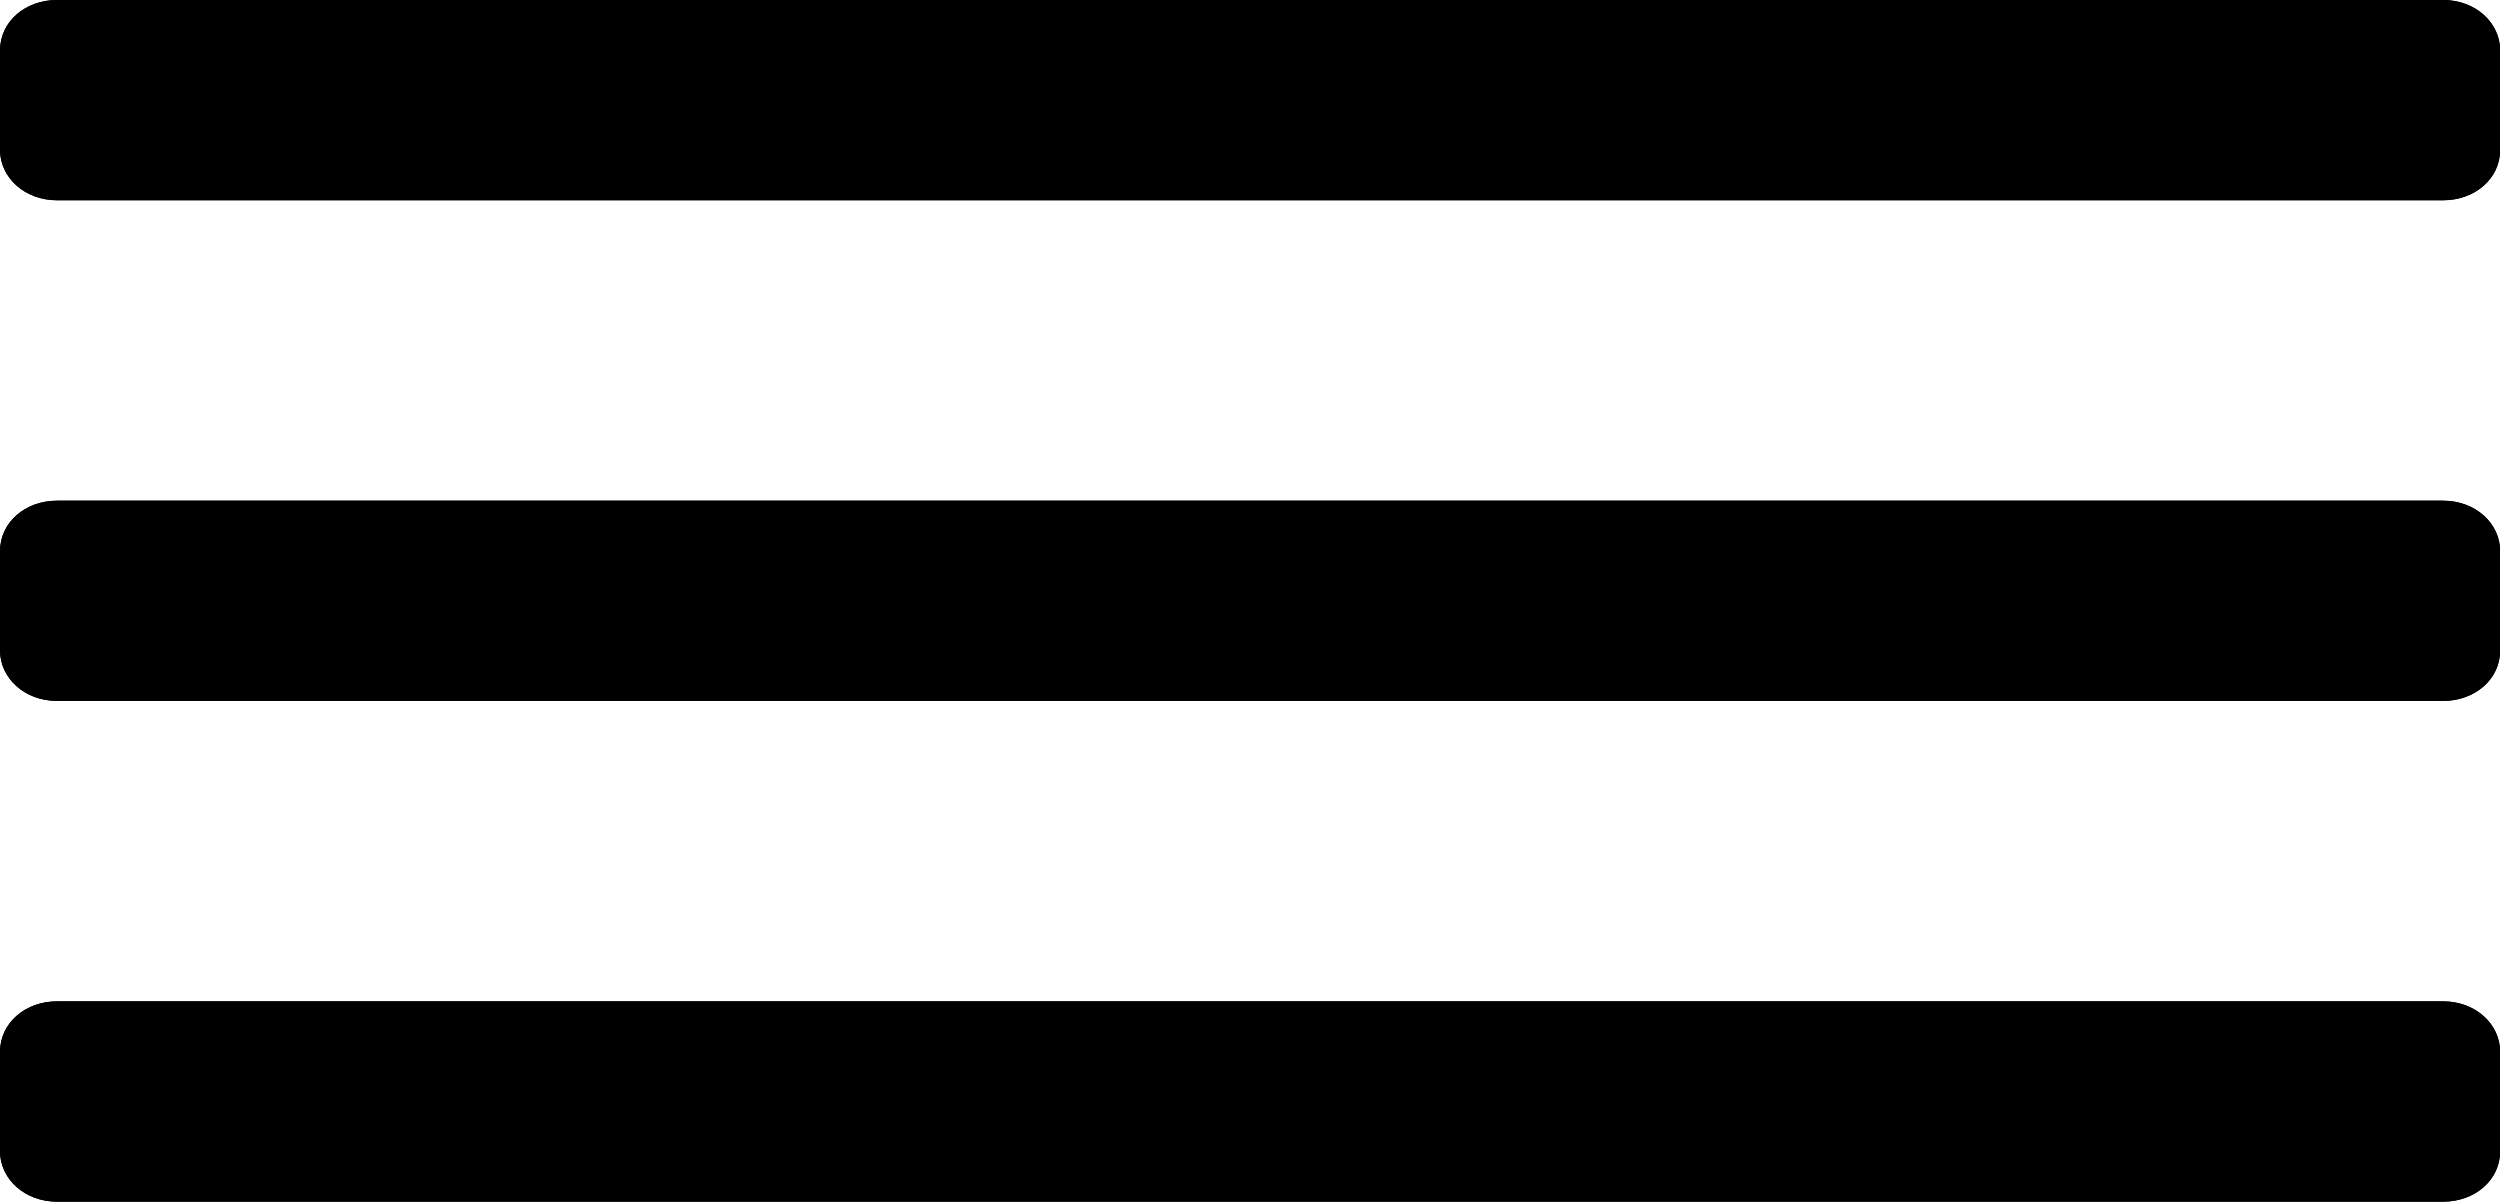
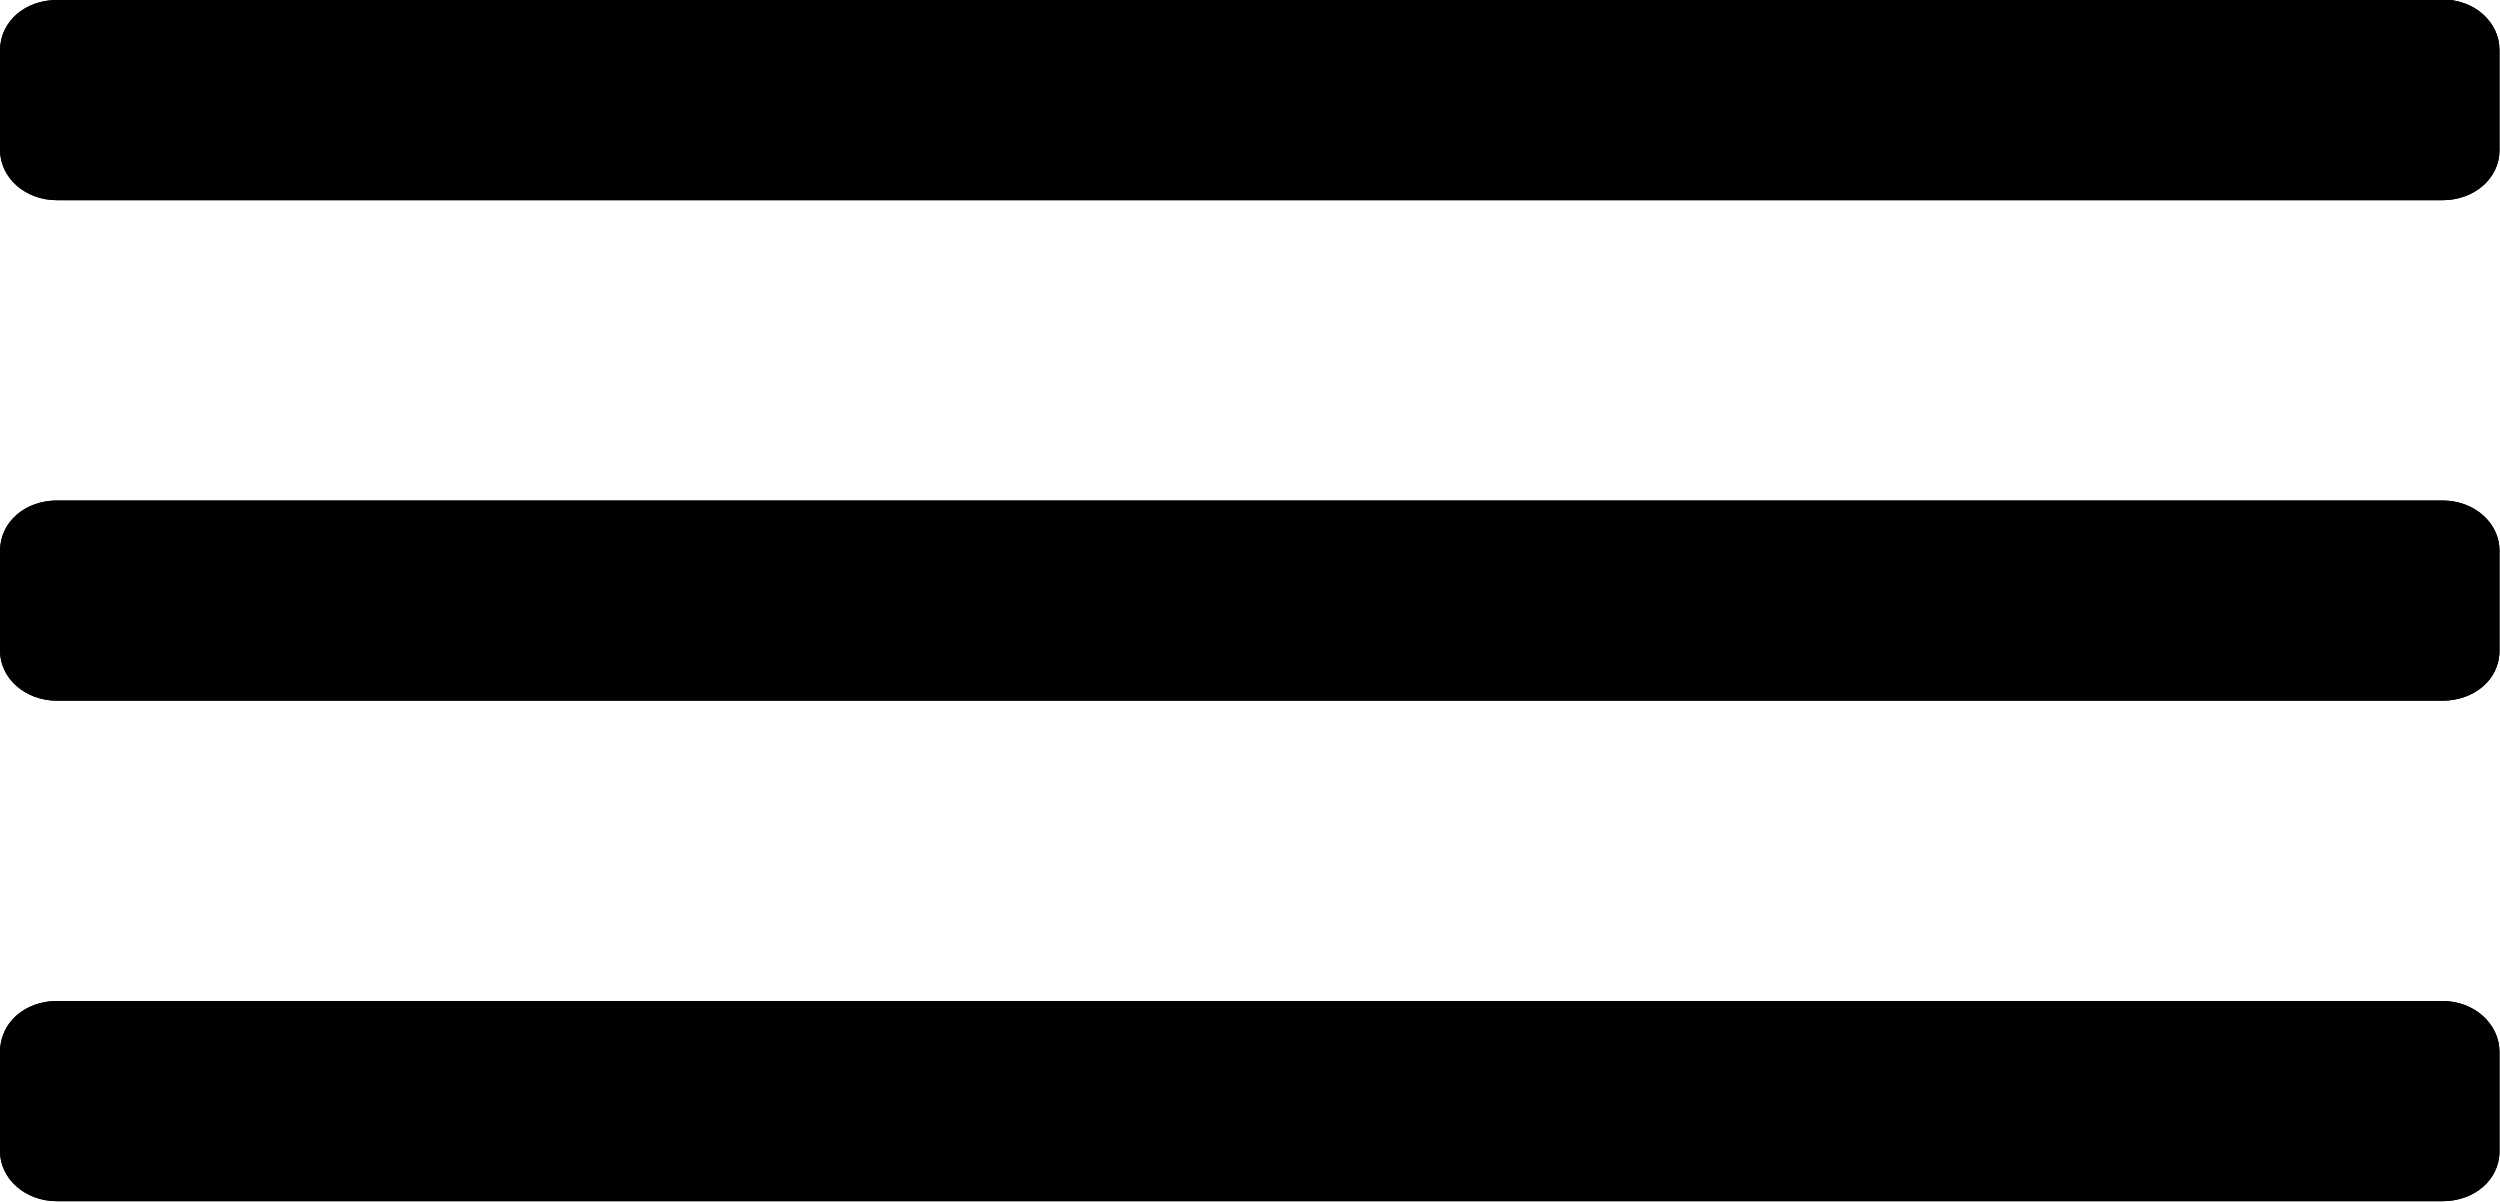
- <svg xmlns="http://www.w3.org/2000/svg" fill="currentColor" version="1.0" id="Layer_1" x="0px" y="0px" width="49.945px" height="24.007px" viewBox="0 0 49.945 24.007" enable-background="new 0 0 49.945 24.007" xml:space="preserve">
-   <g id="miu">
-     <g id="editor_list_view_hambuger_menu_glyph">
-       <g>
-         <path id="path-1" d="M1.137,0C0.51,0,0,0.428,0,1.01v1.981c0,0.558,0.494,1.01,1.139,1.01h47.671 c0.628,0,1.138-0.428,1.138-1.01V1.01c0-0.558-0.494-1.01-1.138-1.01H1.137z M1.137,10.003C0.51,10.003,0,10.431,0,11.013v1.98 c0,0.557,0.494,1.01,1.139,1.01h47.671c0.628,0,1.138-0.428,1.138-1.01v-1.98c0-0.558-0.494-1.01-1.138-1.01H1.137z M1.137,20.005C0.51,20.005,0,20.434,0,21.016v1.981c0,0.557,0.494,1.01,1.139,1.01h47.671c0.628,0,1.138-0.428,1.138-1.01 v-1.981c0-0.558-0.494-1.011-1.138-1.011H1.137z" />
-       </g>
-       <g>
-         <path id="path-1_1_" d="M1.137,0C0.51,0,0,0.428,0,1.01v1.981c0,0.558,0.494,1.01,1.139,1.01h47.671 c0.628,0,1.138-0.428,1.138-1.01V1.01c0-0.558-0.494-1.01-1.138-1.01H1.137z M1.137,10.003C0.51,10.003,0,10.431,0,11.013v1.98 c0,0.557,0.494,1.01,1.139,1.01h47.671c0.628,0,1.138-0.428,1.138-1.01v-1.98c0-0.558-0.494-1.01-1.138-1.01H1.137z M1.137,20.005C0.51,20.005,0,20.434,0,21.016v1.981c0,0.557,0.494,1.01,1.139,1.01h47.671c0.628,0,1.138-0.428,1.138-1.01 v-1.981c0-0.558-0.494-1.011-1.138-1.011H1.137z" />
-       </g>
-     </g>
-   </g>
+ <svg xmlns="http://www.w3.org/2000/svg" fill="currentColor" version="1.0" width="49.95" height="24.01">
+   <path d="M1.14 0C.5 0 0 .43 0 1.01v1.98C0 3.55.5 4 1.14 4H48.8c.63 0 1.14-.43 1.14-1V1c0-.56-.5-1.01-1.14-1.01H1.14zm0 10C.5 10 0 10.43 0 11.01V13C0 13.55.5 14 1.14 14H48.8c.63 0 1.14-.42 1.14-1V11c0-.55-.5-1-1.14-1H1.14zm0 10C.5 20 0 20.43 0 21.02V23c0 .55.5 1 1.14 1H48.8c.63 0 1.14-.42 1.14-1v-1.98c0-.56-.5-1.02-1.14-1.02H1.14z" />
+   <path d="M1.14 0C.5 0 0 .43 0 1.01v1.98C0 3.55.5 4 1.14 4H48.8c.63 0 1.14-.43 1.14-1V1c0-.56-.5-1.01-1.14-1.01H1.14zm0 10C.5 10 0 10.43 0 11.01V13C0 13.55.5 14 1.14 14H48.8c.63 0 1.14-.42 1.14-1V11c0-.55-.5-1-1.14-1H1.14zm0 10C.5 20 0 20.43 0 21.02V23c0 .55.5 1 1.14 1H48.8c.63 0 1.14-.42 1.14-1v-1.98c0-.56-.5-1.02-1.14-1.02H1.14z" />
</svg>
